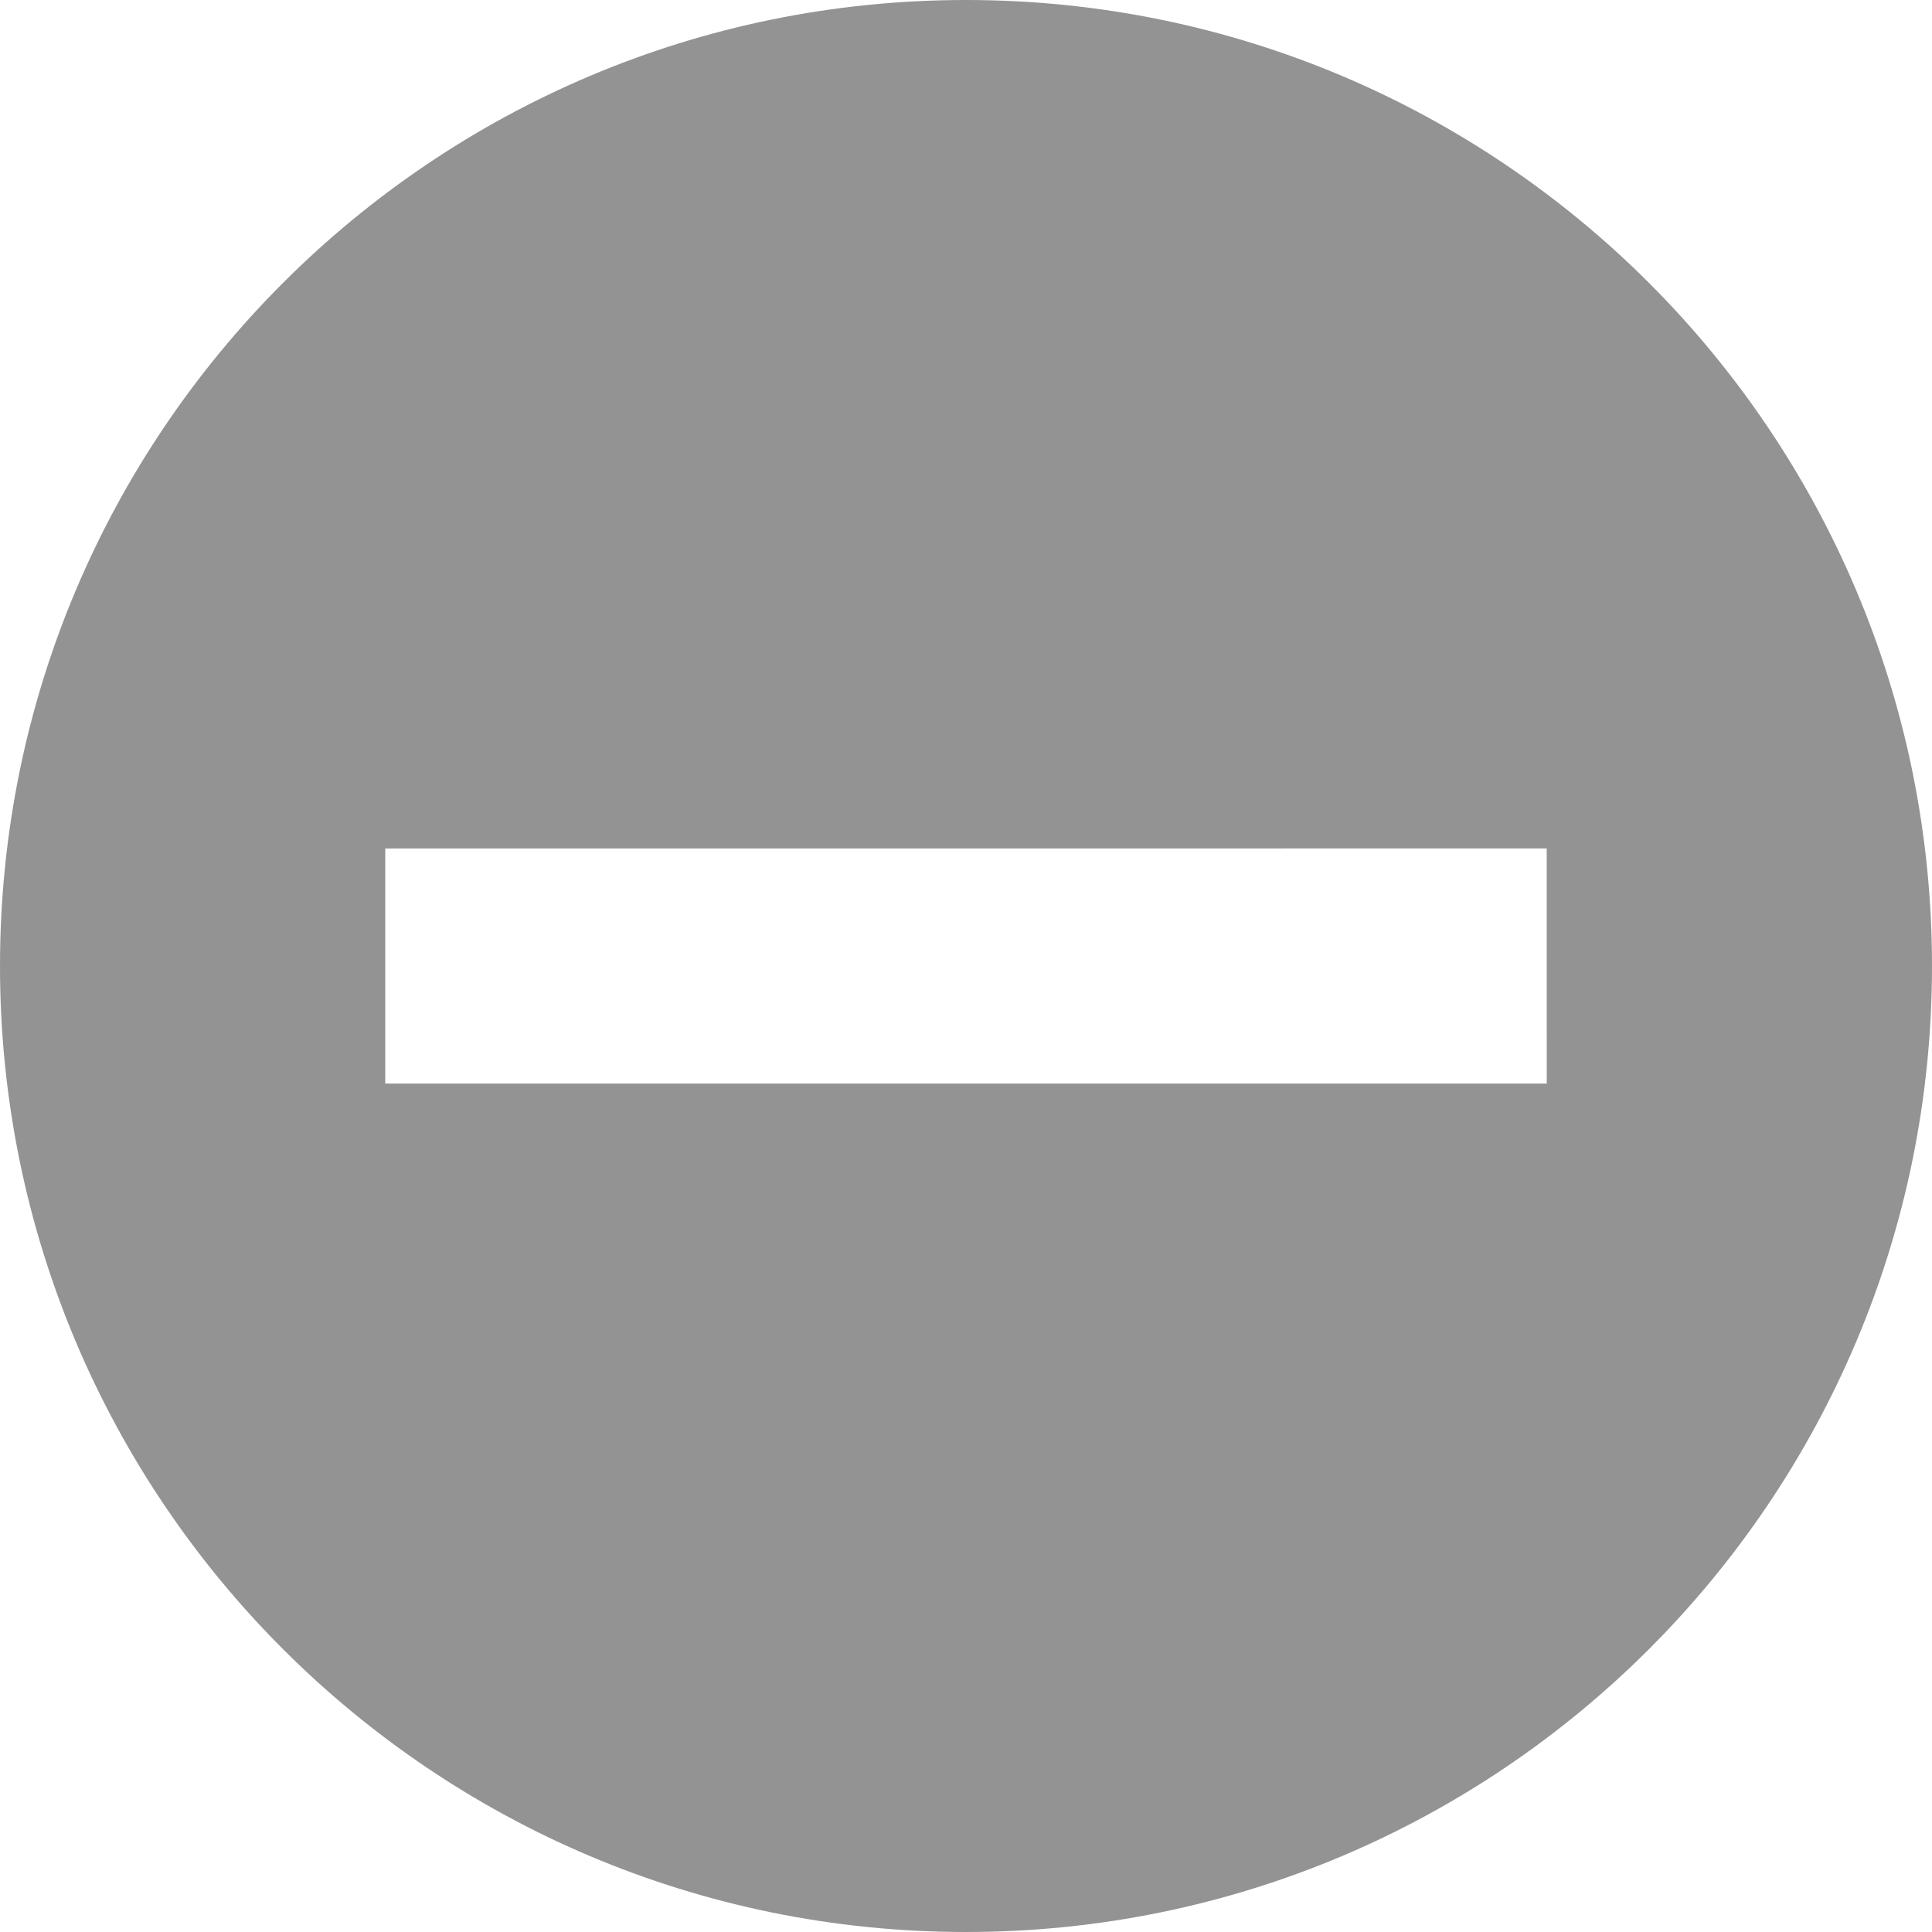
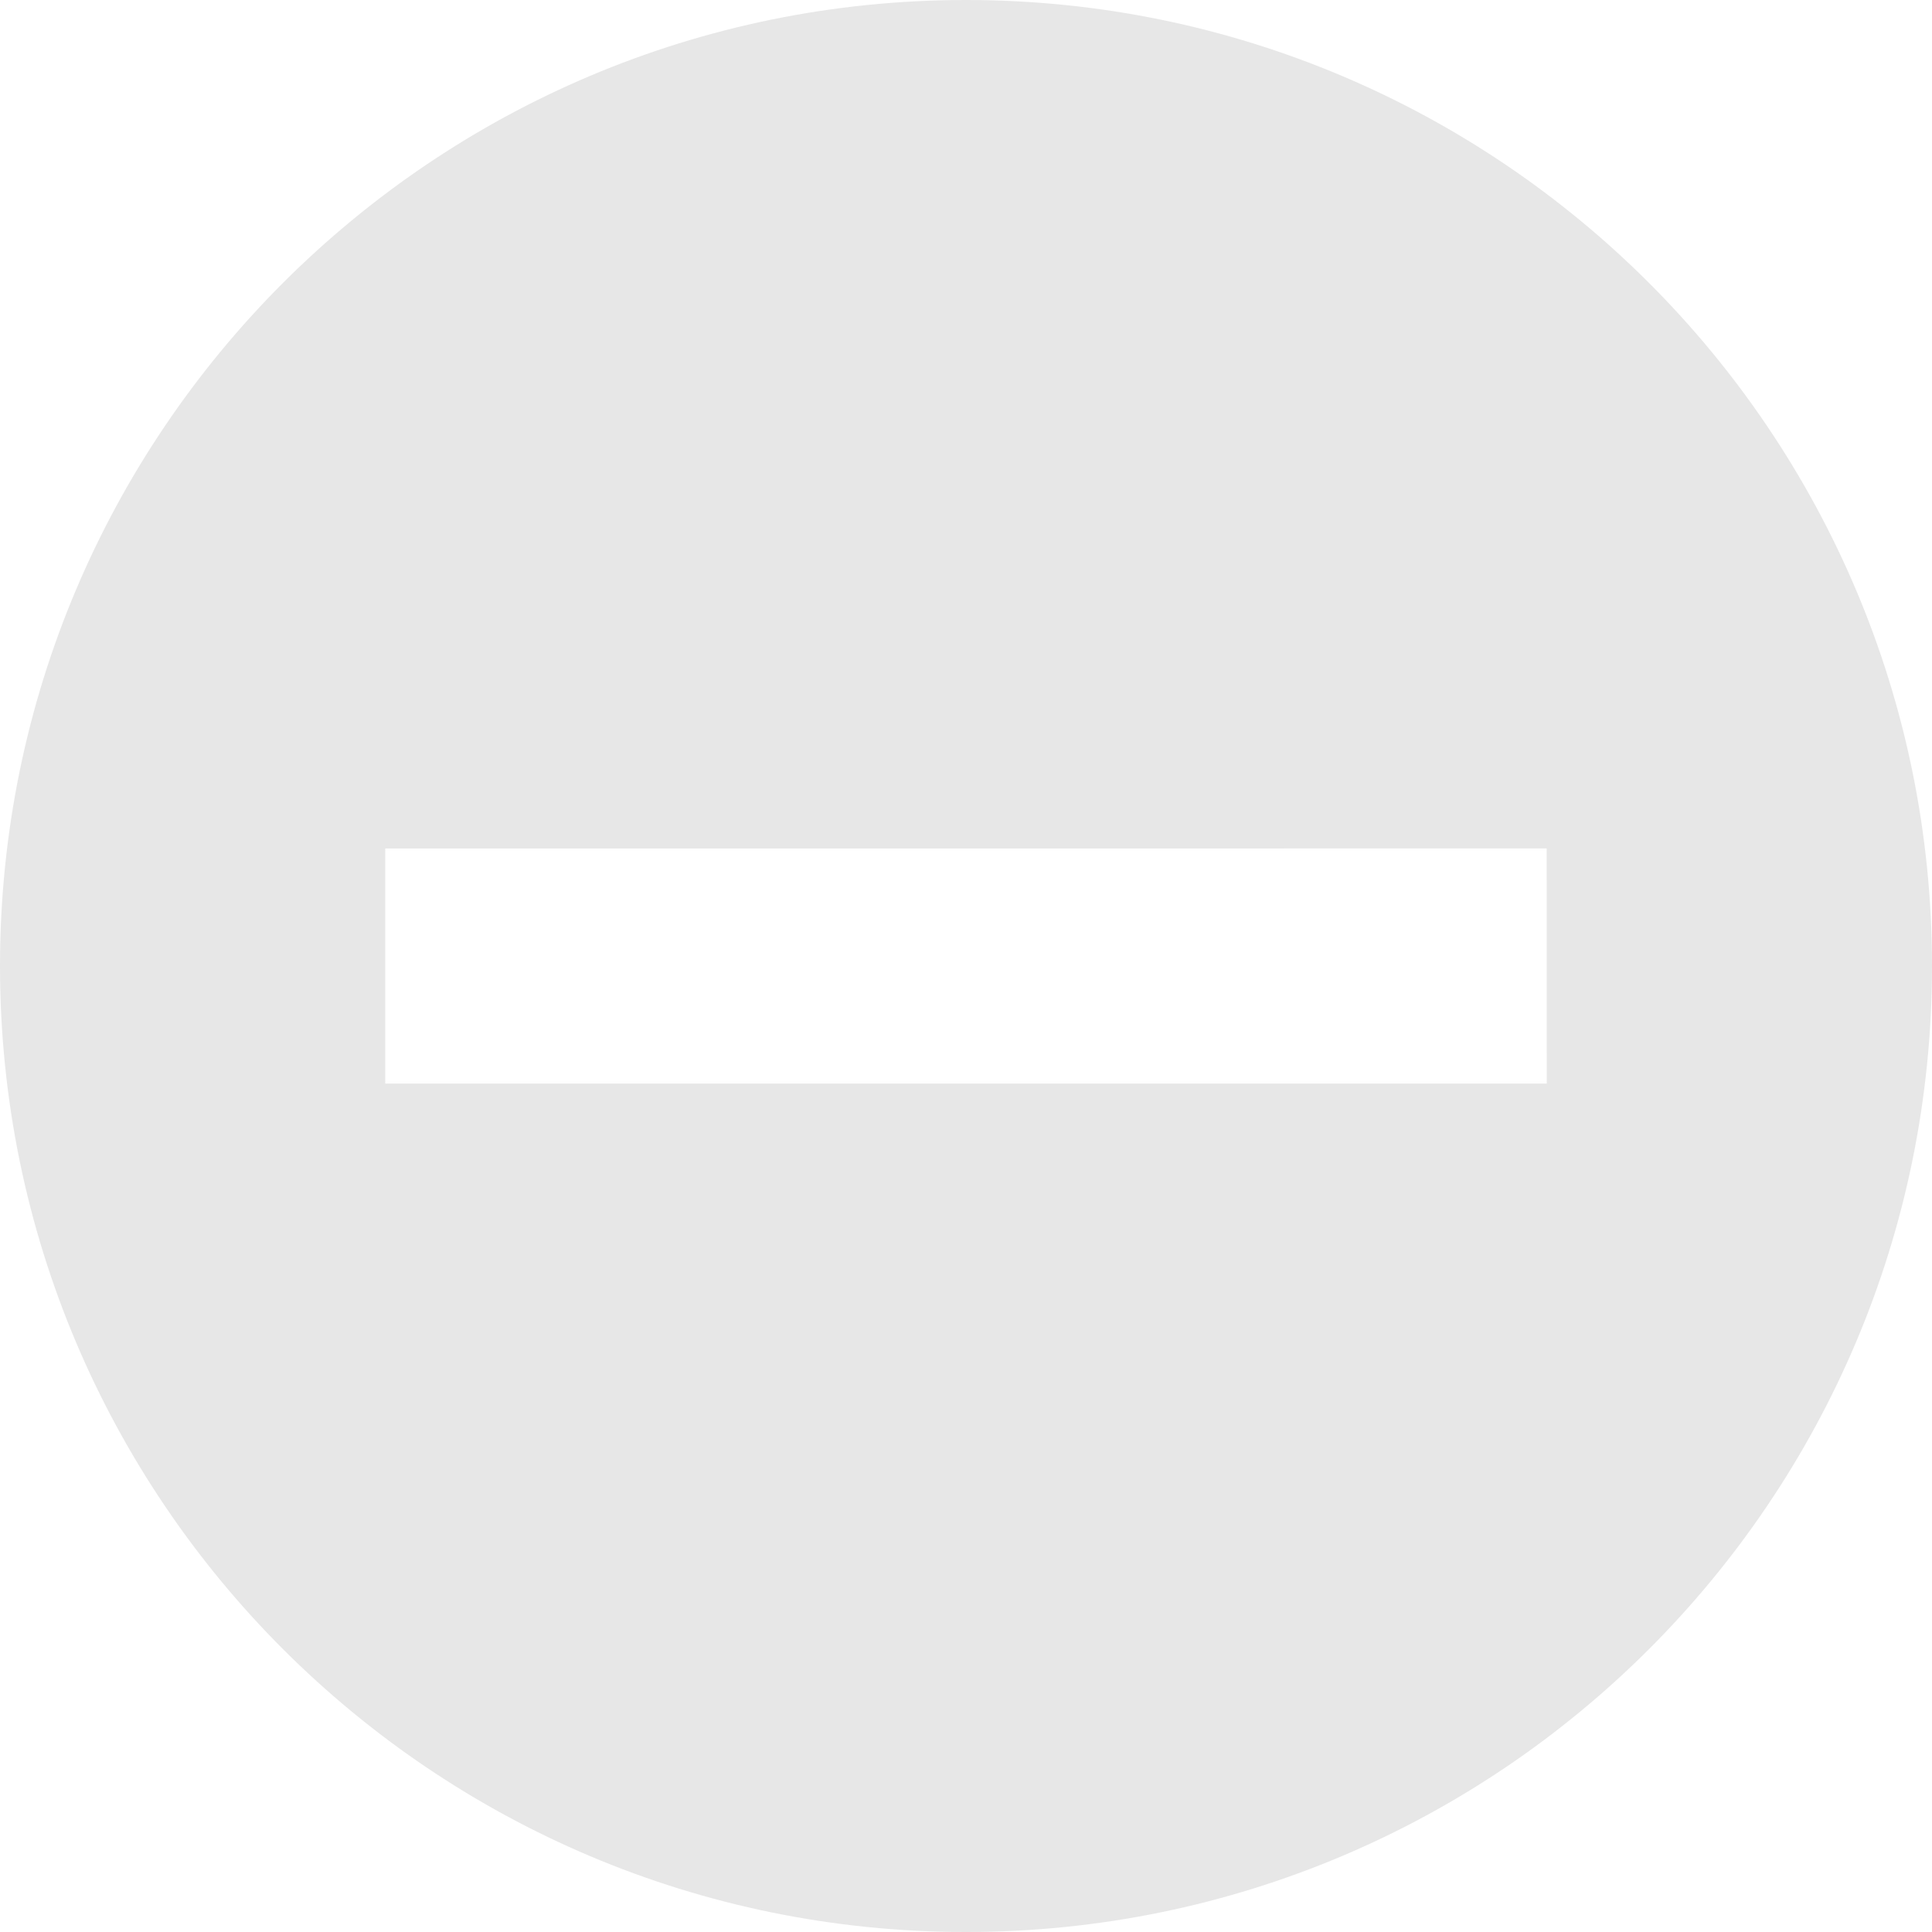
<svg xmlns="http://www.w3.org/2000/svg" version="1.1" id="Capa_1" x="0px" y="0px" viewBox="0 0 84 84" style="enable-background:new 0 0 84 84;" xml:space="preserve" width="32px" height="32px">
  <g>
-     <path d="M42,0C18.804,0,0,18.807,0,42c0,23.197,18.804,42,42,42c23.195,0,42-18.803,42-42    C84,18.807,65.195,0,42,0z M67.248,36.889l0.002,10.223h-50.5V36.891L67.248,36.889z" fill="#949393" />
+     <path d="M42,0C18.804,0,0,18.807,0,42c0,23.197,18.804,42,42,42c23.195,0,42-18.803,42-42    C84,18.807,65.195,0,42,0z M67.248,36.889l0.002,10.223h-50.5V36.891L67.248,36.889z" fill="#e7e7e7" />
  </g>
</svg>
